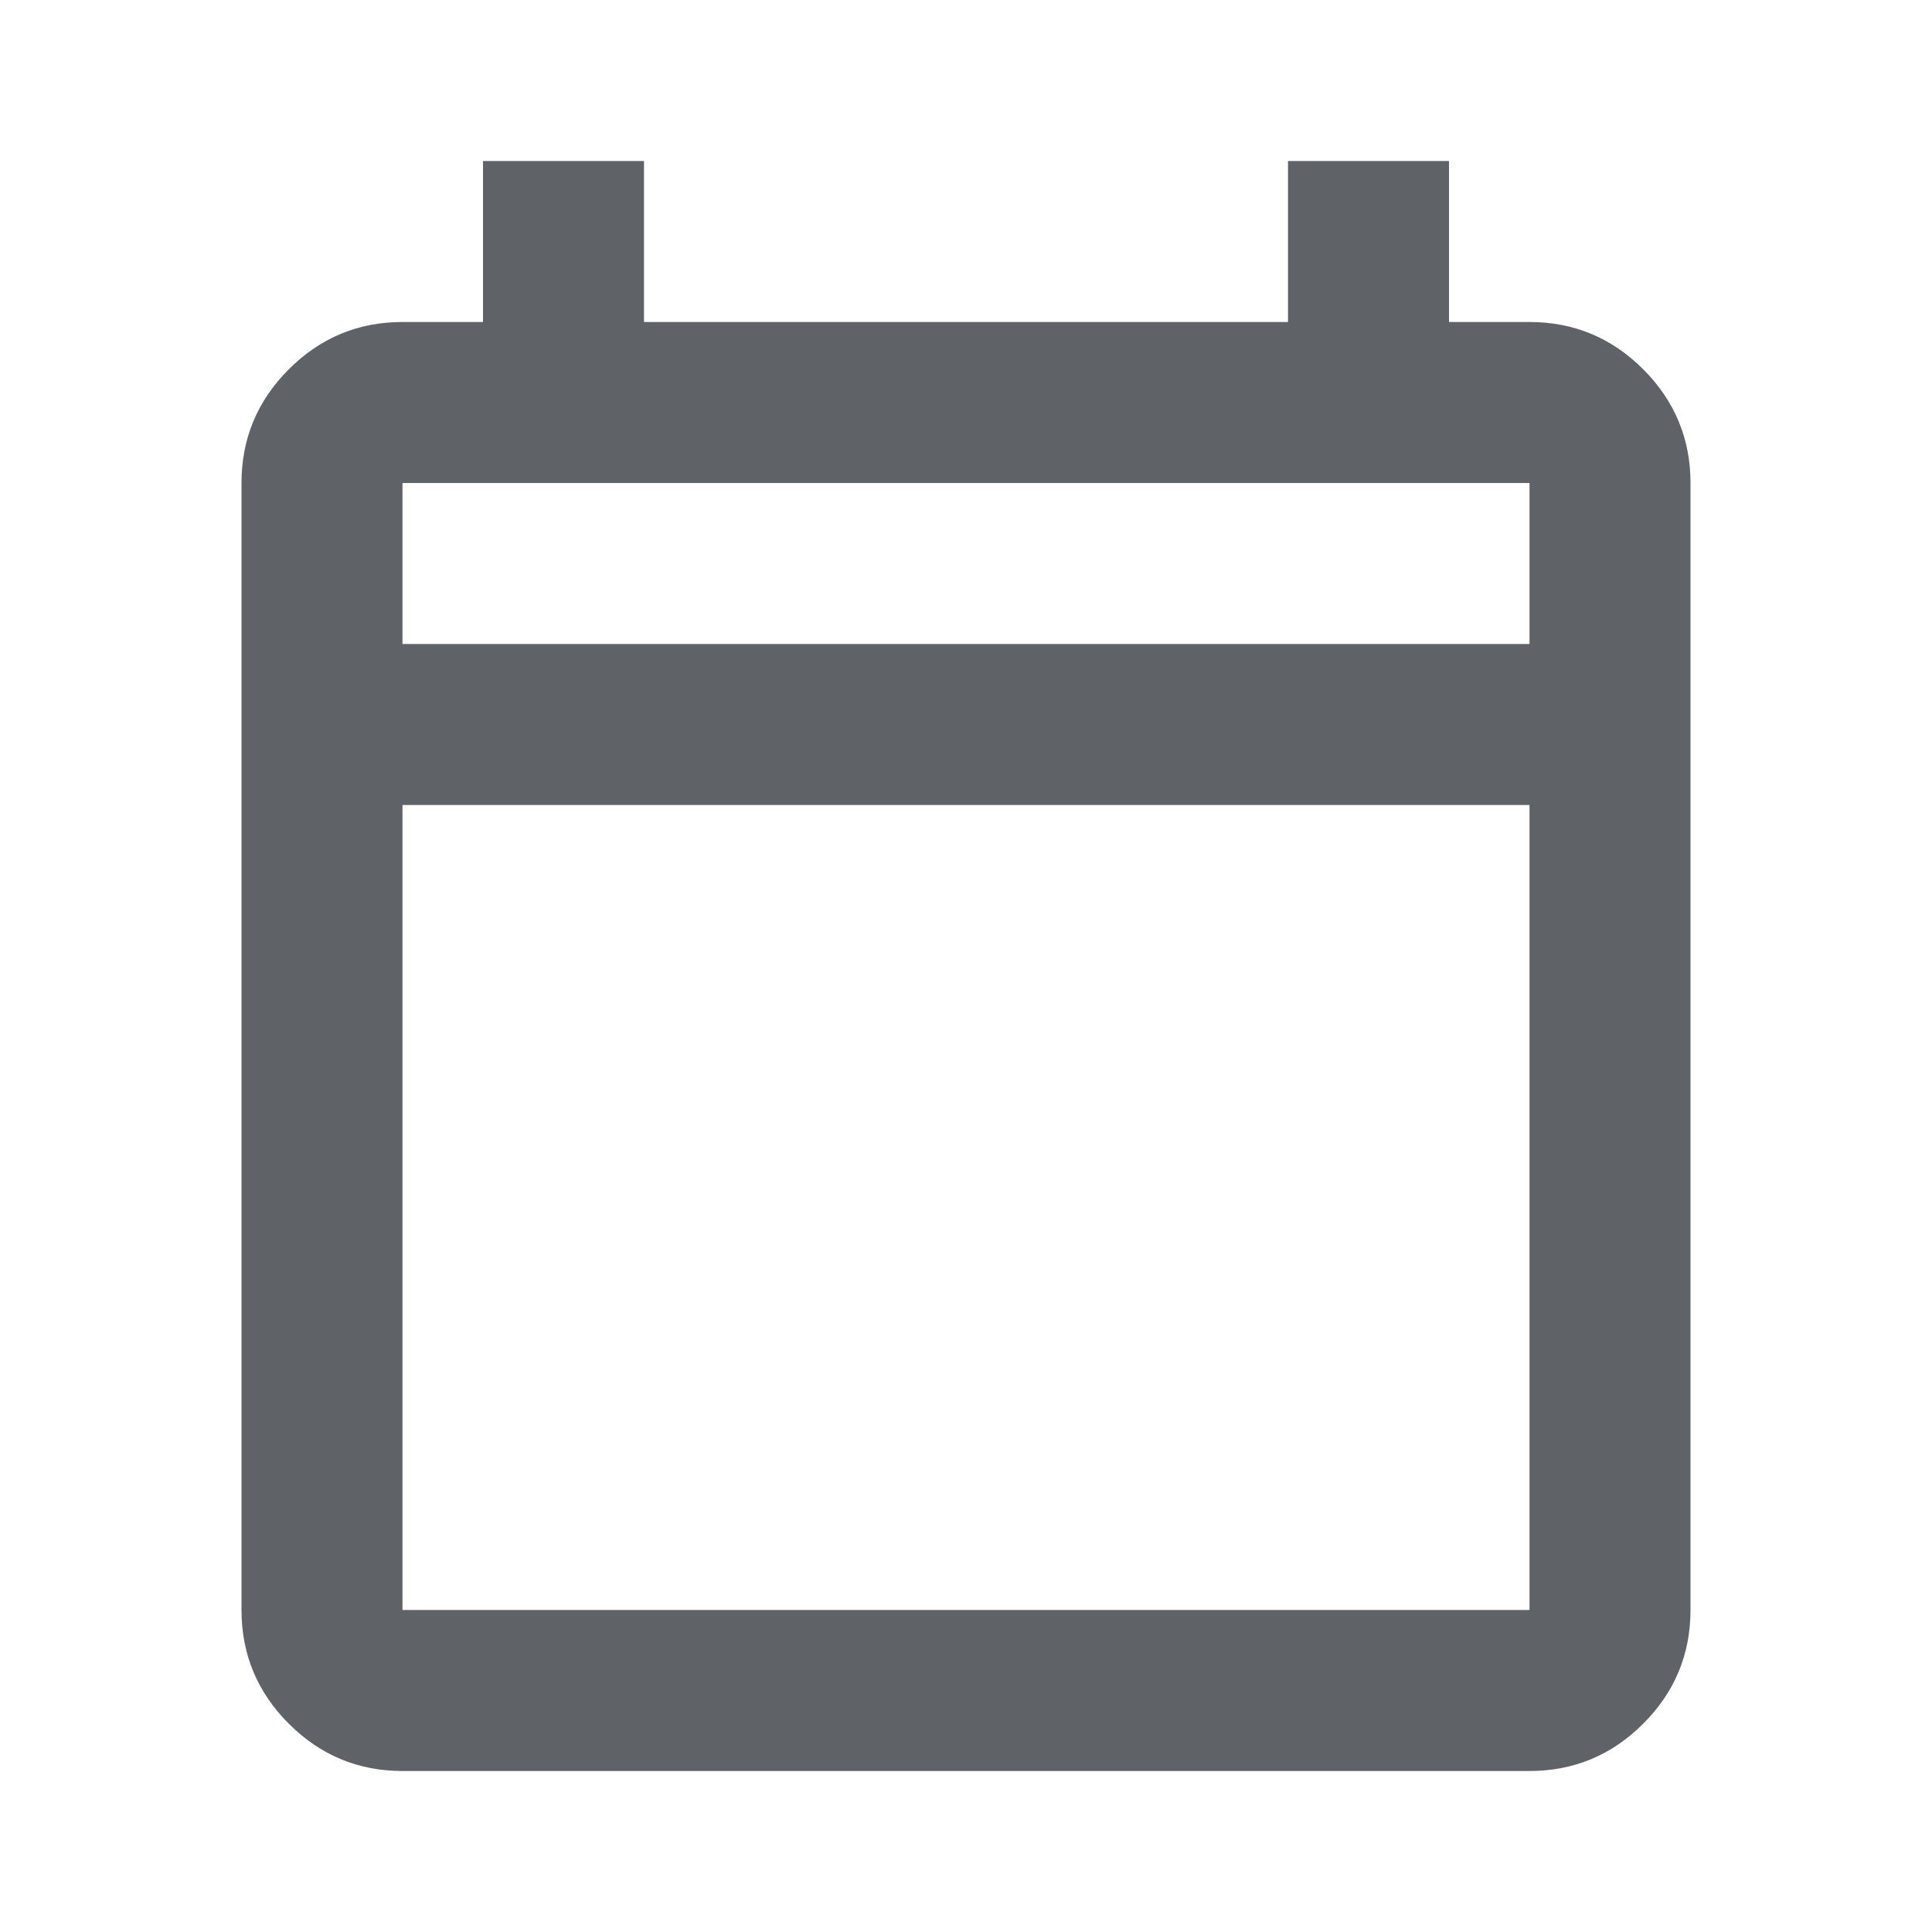
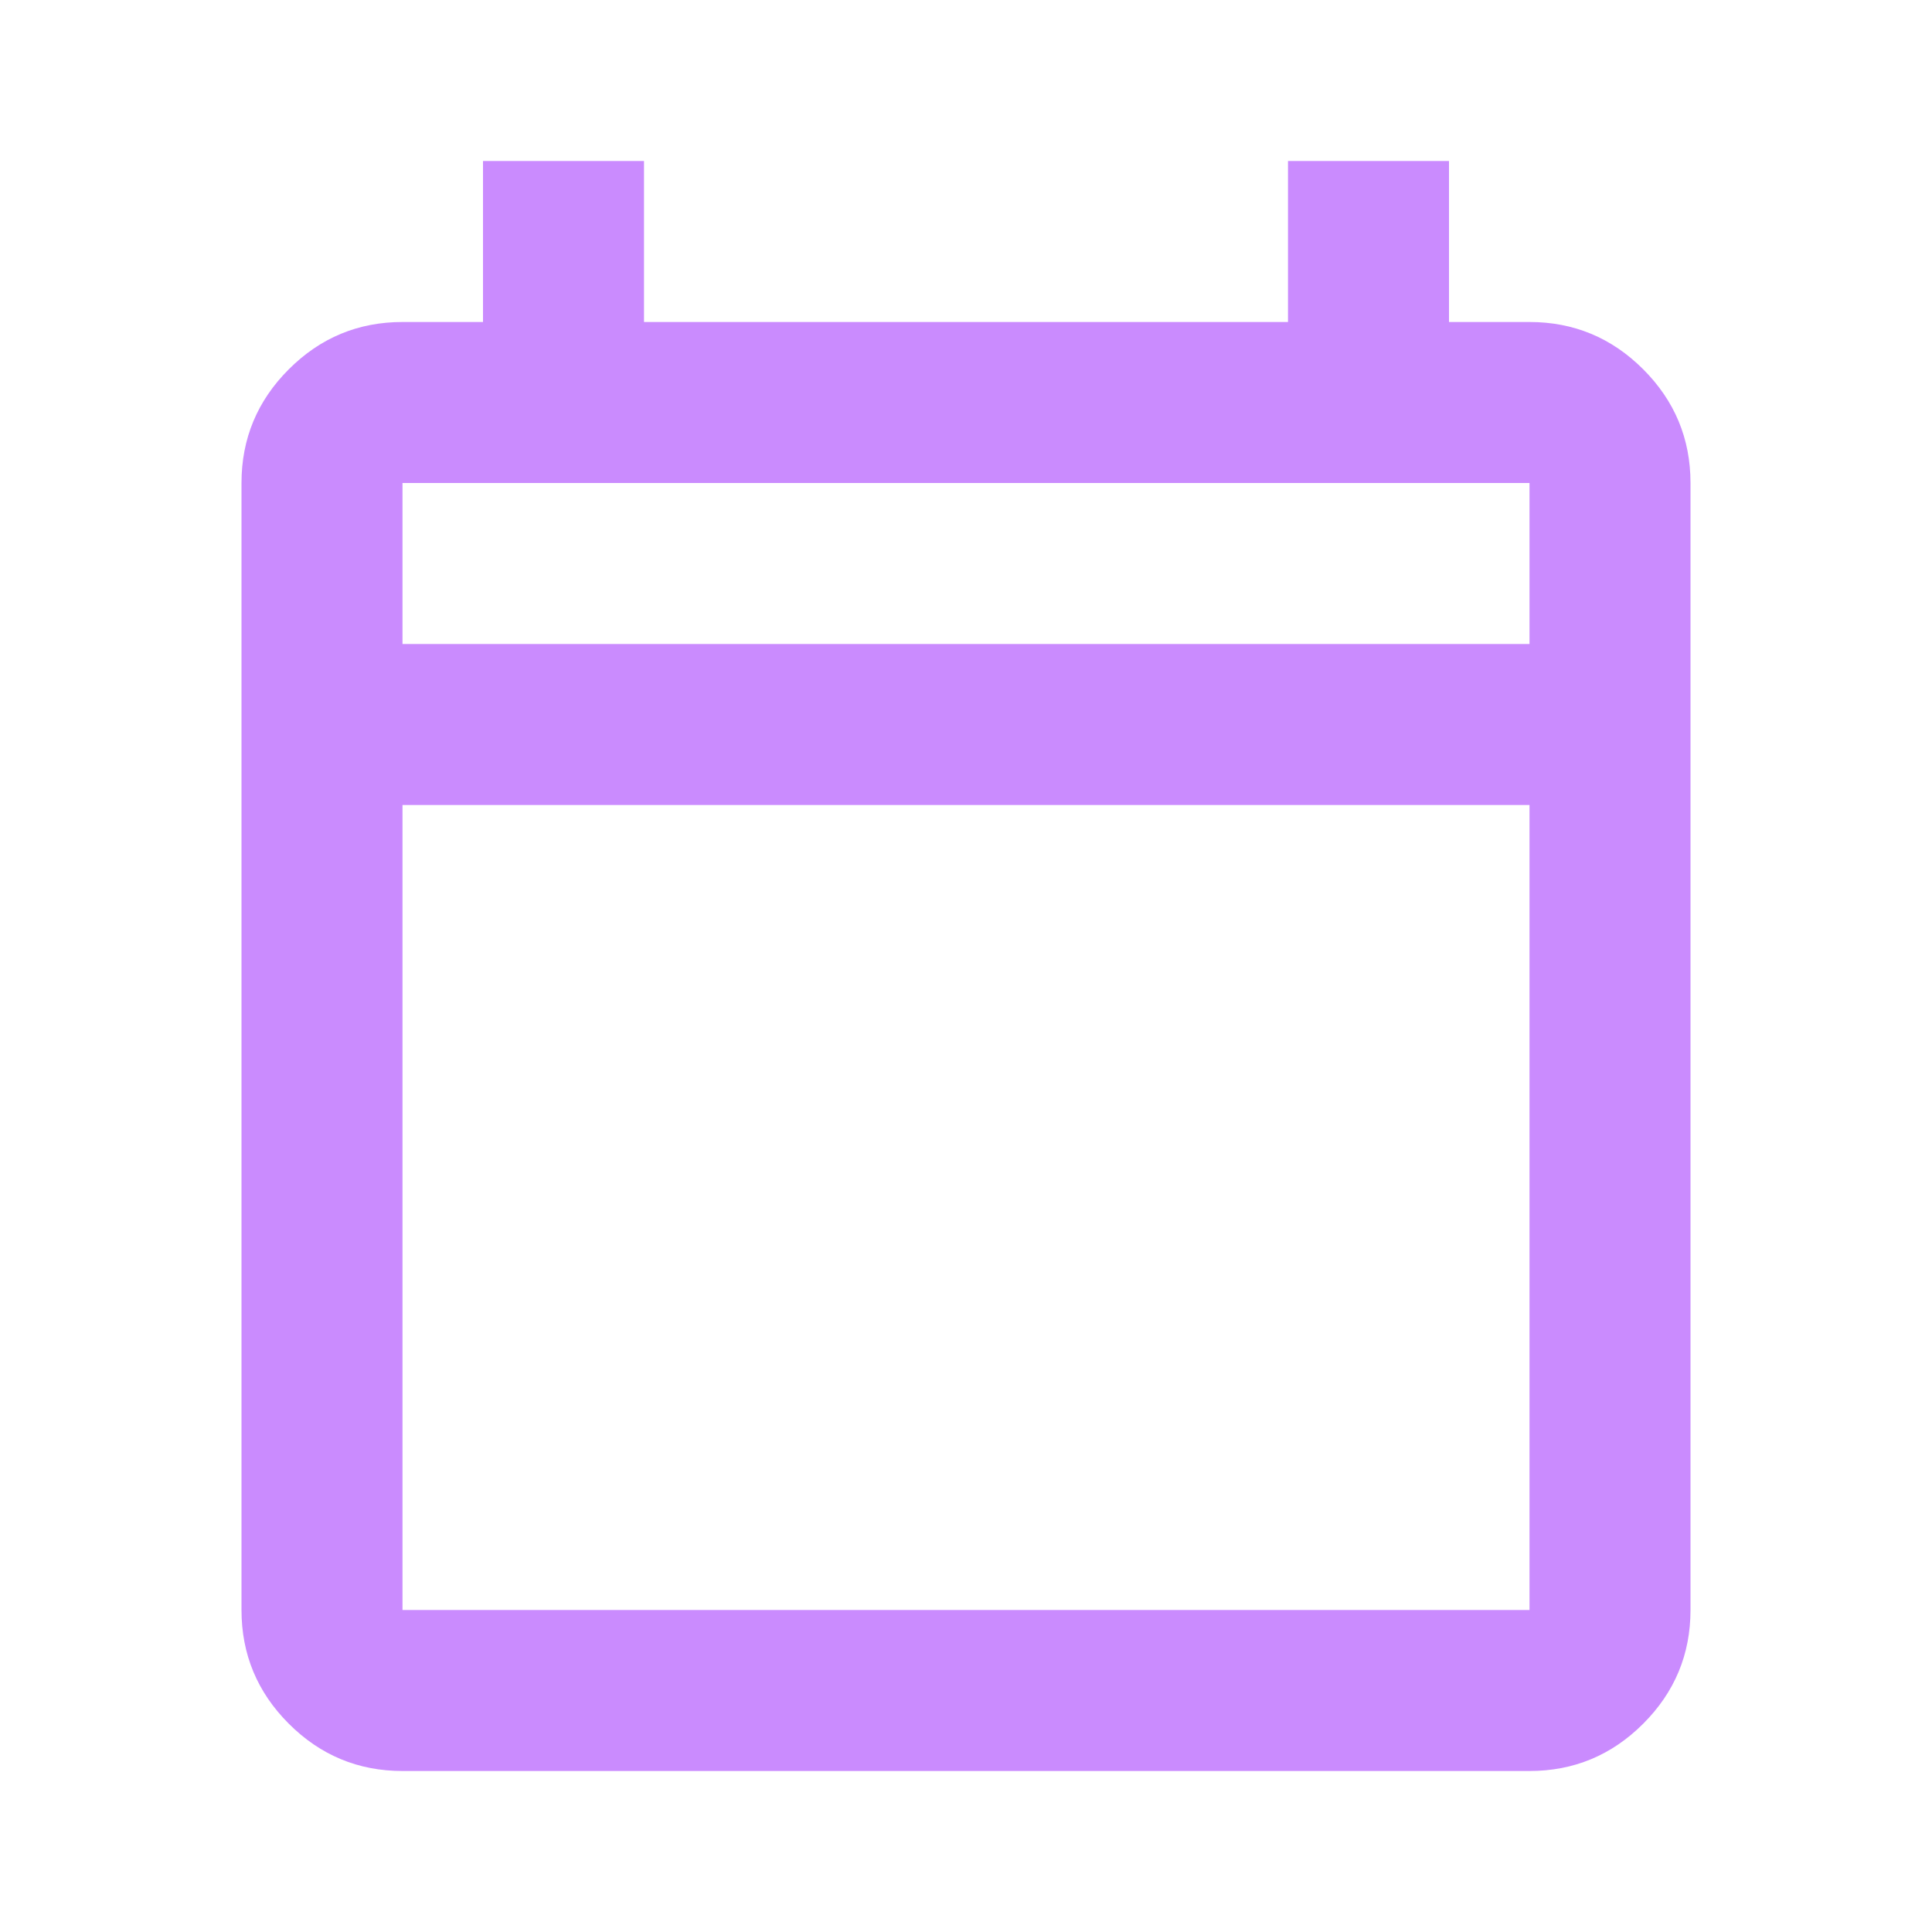
- <svg xmlns="http://www.w3.org/2000/svg" height="24px" viewBox="0 -960 960 960" width="24px" fill="#5f6368">
+ <svg xmlns="http://www.w3.org/2000/svg" height="24px" viewBox="0 -960 960 960" width="24px" fill="#ca8bfe">
  <path d="M200-80q-33 0-56.5-23.5T120-160v-560q0-33 23.5-56.5T200-800h40v-80h80v80h320v-80h80v80h40q33 0 56.5 23.5T840-720v560q0 33-23.5 56.5T760-80H200Zm0-80h560v-400H200v400Zm0-480h560v-80H200v80Zm0 0v-80 80Z" />
</svg>
